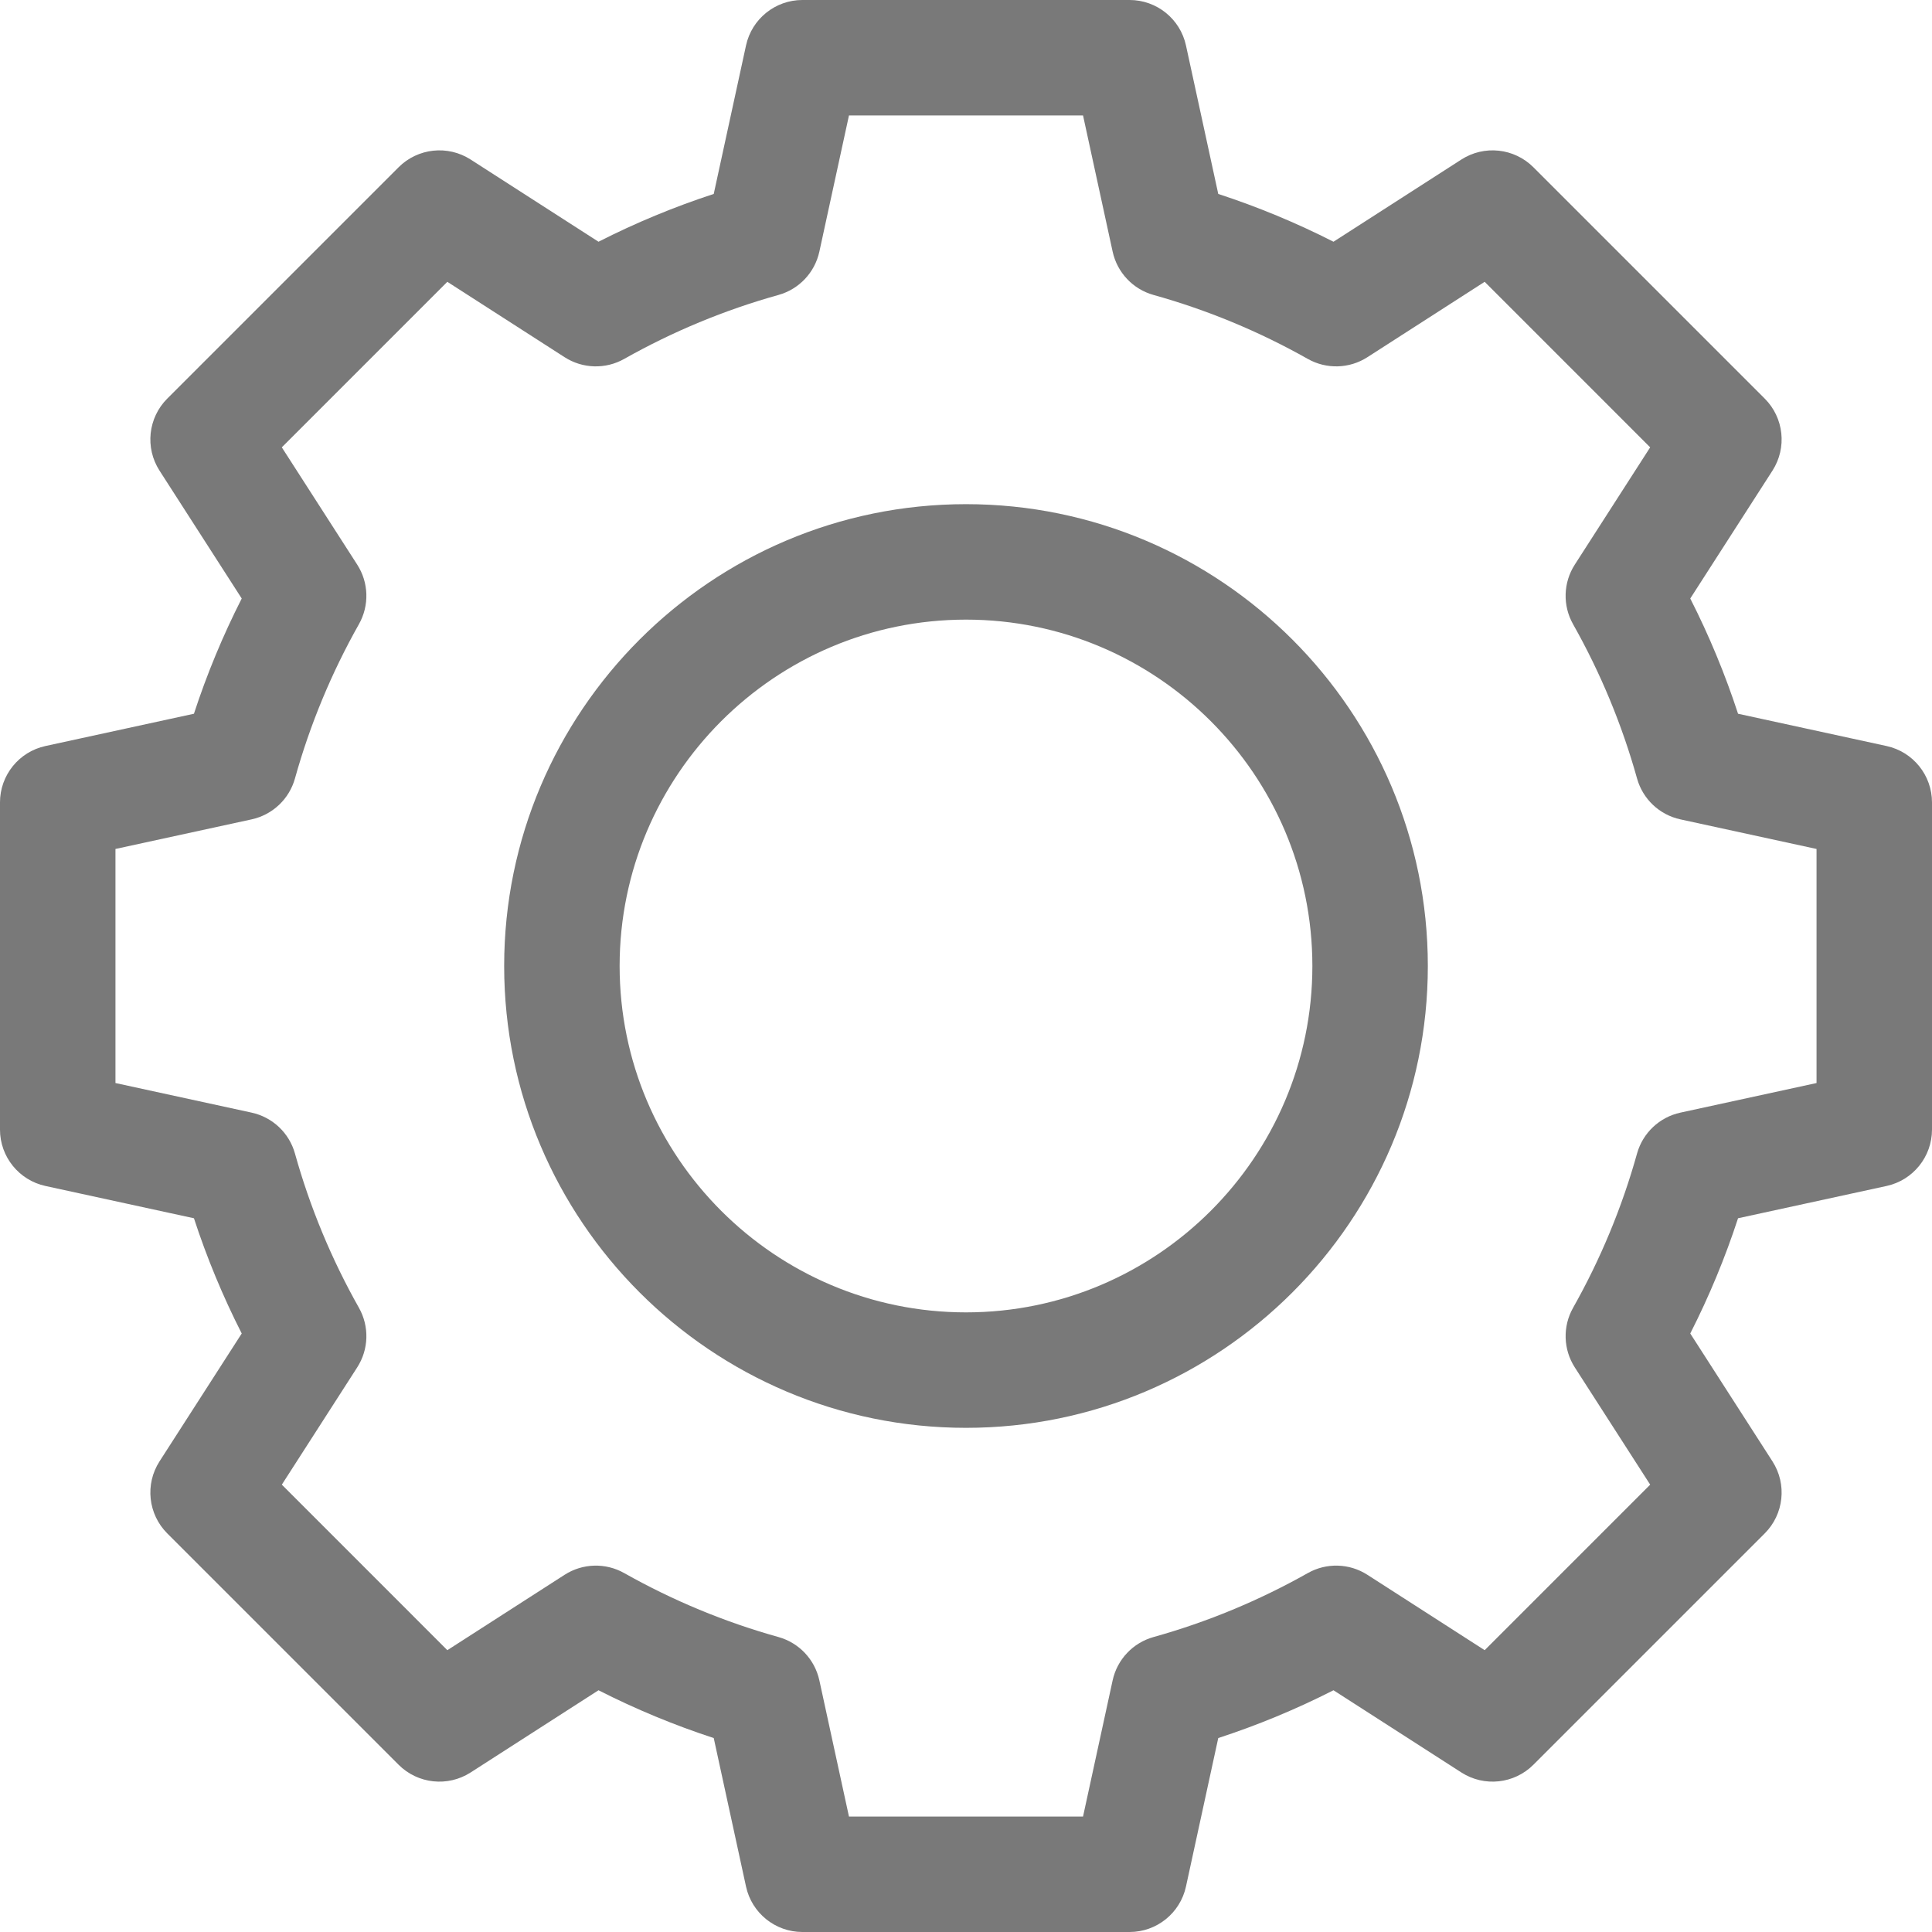
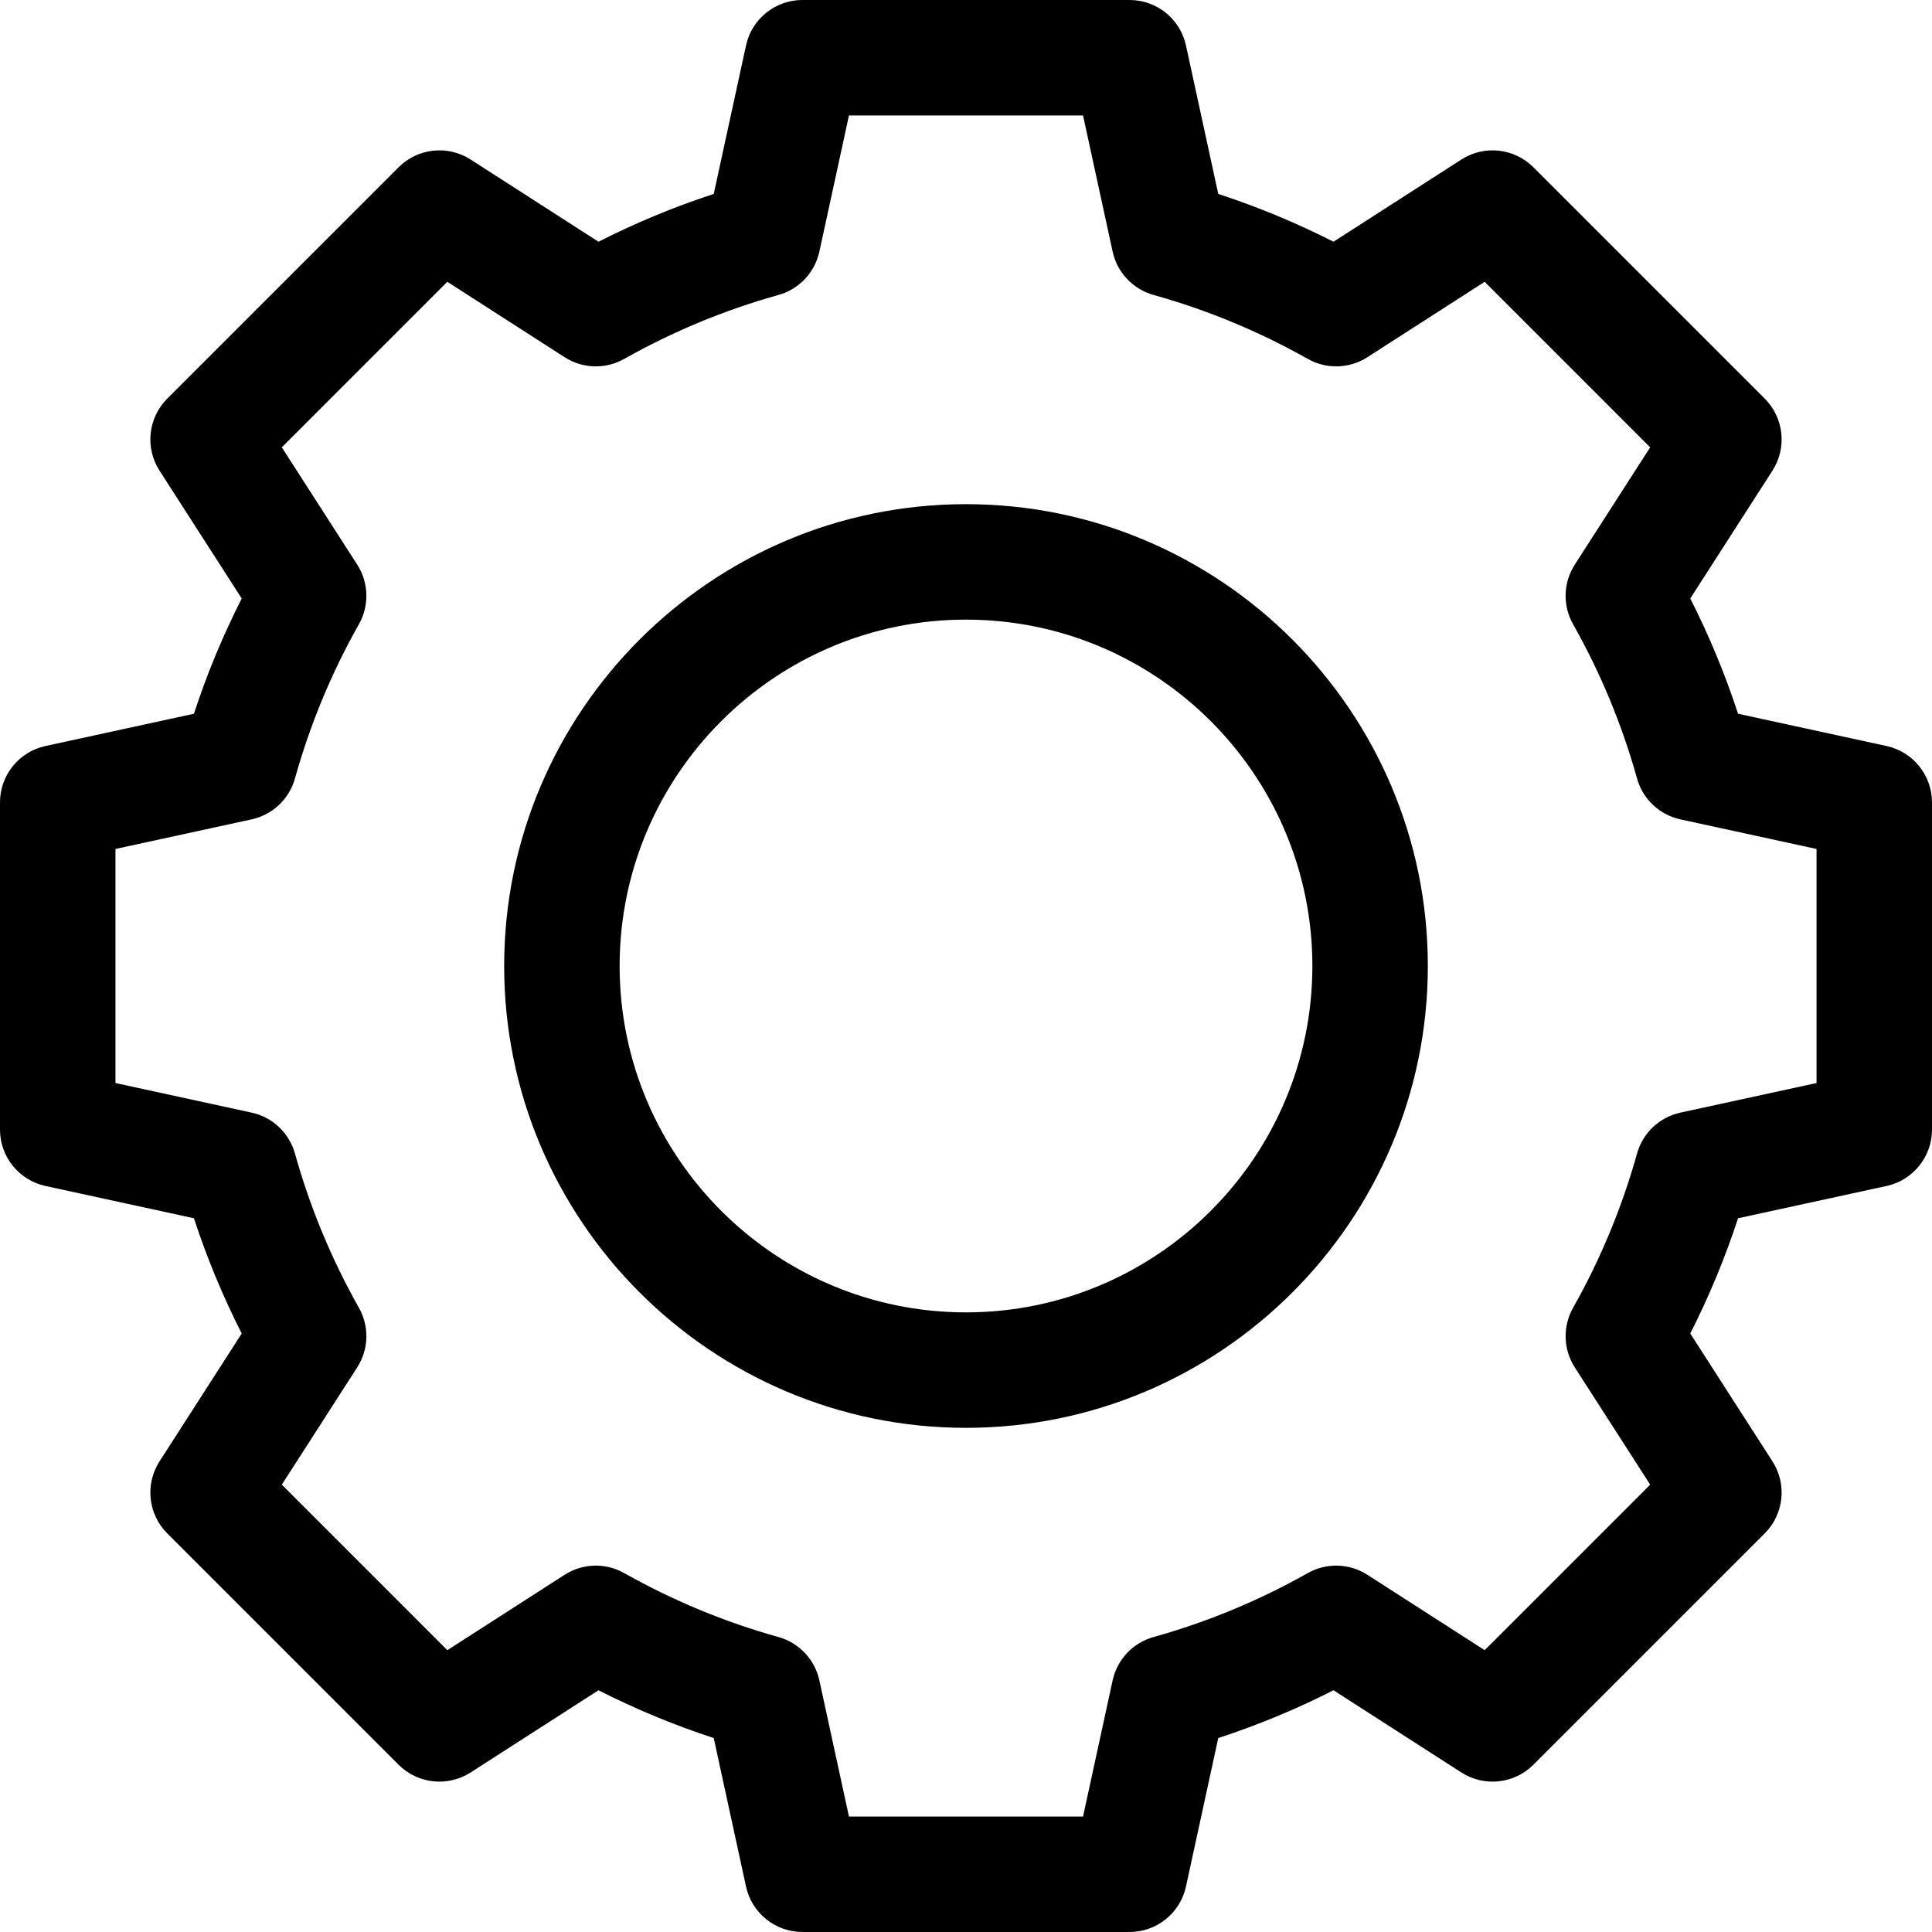
<svg xmlns="http://www.w3.org/2000/svg" height="512px" viewBox="0 0 512 512" width="512px" class="hovered-paths">
  <g>
-     <path d="m256 133.609c-67.484 0-122.391 54.906-122.391 122.391s54.906 122.391 122.391 122.391 122.391-54.906 122.391-122.391-54.906-122.391-122.391-122.391zm0 214.184c-50.613 0-91.793-41.18-91.793-91.793s41.18-91.793 91.793-91.793 91.793 41.18 91.793 91.793-41.18 91.793-91.793 91.793zm0 0" data-original="#000000" class="hovered-path active-path" data-old_color="#000000" fill="#797979" />
-     <path d="m499.953 197.703-39.352-8.555c-3.422-10.477-7.66-20.695-12.664-30.539l21.785-33.887c3.891-6.055 3.035-14.004-2.051-19.09l-61.305-61.305c-5.086-5.086-13.035-5.941-19.09-2.051l-33.887 21.785c-9.844-5.004-20.062-9.242-30.539-12.664l-8.555-39.352c-1.527-7.031-7.754-12.047-14.949-12.047h-86.695c-7.195 0-13.422 5.016-14.949 12.047l-8.555 39.352c-10.477 3.422-20.695 7.66-30.539 12.664l-33.887-21.785c-6.055-3.891-14.004-3.035-19.09 2.051l-61.305 61.305c-5.086 5.086-5.941 13.035-2.051 19.09l21.785 33.887c-5.004 9.844-9.242 20.062-12.664 30.539l-39.352 8.555c-7.031 1.531-12.047 7.754-12.047 14.949v86.695c0 7.195 5.016 13.418 12.047 14.949l39.352 8.555c3.422 10.477 7.66 20.695 12.664 30.539l-21.785 33.887c-3.891 6.055-3.035 14.004 2.051 19.09l61.305 61.305c5.086 5.086 13.035 5.941 19.09 2.051l33.887-21.785c9.844 5.004 20.062 9.242 30.539 12.664l8.555 39.352c1.527 7.031 7.754 12.047 14.949 12.047h86.695c7.195 0 13.422-5.016 14.949-12.047l8.555-39.352c10.477-3.422 20.695-7.66 30.539-12.664l33.887 21.785c6.055 3.891 14.004 3.039 19.09-2.051l61.305-61.305c5.086-5.086 5.941-13.035 2.051-19.09l-21.785-33.887c5.004-9.844 9.242-20.062 12.664-30.539l39.352-8.555c7.031-1.531 12.047-7.754 12.047-14.949v-86.695c0-7.195-5.016-13.418-12.047-14.949zm-18.551 89.312-36.082 7.844c-5.543 1.207-9.965 5.379-11.488 10.84-3.965 14.223-9.668 27.977-16.949 40.879-2.789 4.941-2.617 11.02.453 15.793l19.98 31.078-43.863 43.867-31.082-19.98c-4.773-3.07-10.852-3.242-15.789-.453-12.906 7.281-26.66 12.984-40.883 16.949-5.461 1.523-9.633 5.945-10.84 11.488l-7.844 36.082h-62.031l-7.844-36.082c-1.207-5.543-5.379-9.965-10.84-11.488-14.223-3.965-27.977-9.668-40.879-16.949-4.941-2.789-11.02-2.613-15.793.453l-31.078 19.98-43.863-43.867 19.977-31.078c3.07-4.773 3.246-10.852.457-15.793-7.281-12.902-12.984-26.656-16.953-40.879-1.523-5.461-5.941-9.633-11.484-10.84l-36.086-7.844v-62.031l36.082-7.844c5.543-1.207 9.965-5.379 11.488-10.84 3.965-14.223 9.668-27.977 16.949-40.879 2.789-4.941 2.617-11.02-.453-15.793l-19.98-31.078 43.863-43.867 31.082 19.98c4.773 3.07 10.852 3.242 15.789.453 12.906-7.281 26.66-12.984 40.883-16.949 5.461-1.523 9.633-5.945 10.84-11.488l7.844-36.082h62.031l7.844 36.082c1.207 5.543 5.379 9.965 10.84 11.488 14.223 3.965 27.977 9.668 40.879 16.949 4.941 2.789 11.02 2.613 15.793-.453l31.078-19.98 43.863 43.867-19.977 31.078c-3.07 4.773-3.246 10.852-.457 15.793 7.285 12.902 12.984 26.656 16.953 40.879 1.523 5.461 5.941 9.633 11.484 10.84l36.086 7.844zm0 0" data-original="#000000" class="hovered-path active-path" data-old_color="#000000" fill="#797979" />
+     <path d="m256 133.609c-67.484 0-122.391 54.906-122.391 122.391s54.906 122.391 122.391 122.391 122.391-54.906 122.391-122.391-54.906-122.391-122.391-122.391zm0 214.184c-50.613 0-91.793-41.18-91.793-91.793s41.18-91.793 91.793-91.793 91.793 41.18 91.793 91.793-41.18 91.793-91.793 91.793zm0 0" data-original="#000000" class="hovered-path active-path" data-old_color="#000000" fill="#000000" />
+     <path d="m499.953 197.703-39.352-8.555c-3.422-10.477-7.66-20.695-12.664-30.539l21.785-33.887c3.891-6.055 3.035-14.004-2.051-19.09l-61.305-61.305c-5.086-5.086-13.035-5.941-19.09-2.051l-33.887 21.785c-9.844-5.004-20.062-9.242-30.539-12.664l-8.555-39.352c-1.527-7.031-7.754-12.047-14.949-12.047h-86.695c-7.195 0-13.422 5.016-14.949 12.047l-8.555 39.352c-10.477 3.422-20.695 7.66-30.539 12.664l-33.887-21.785c-6.055-3.891-14.004-3.035-19.09 2.051l-61.305 61.305c-5.086 5.086-5.941 13.035-2.051 19.09l21.785 33.887c-5.004 9.844-9.242 20.062-12.664 30.539l-39.352 8.555c-7.031 1.531-12.047 7.754-12.047 14.949v86.695c0 7.195 5.016 13.418 12.047 14.949l39.352 8.555c3.422 10.477 7.66 20.695 12.664 30.539l-21.785 33.887c-3.891 6.055-3.035 14.004 2.051 19.09l61.305 61.305c5.086 5.086 13.035 5.941 19.09 2.051l33.887-21.785c9.844 5.004 20.062 9.242 30.539 12.664l8.555 39.352c1.527 7.031 7.754 12.047 14.949 12.047h86.695c7.195 0 13.422-5.016 14.949-12.047l8.555-39.352c10.477-3.422 20.695-7.66 30.539-12.664l33.887 21.785c6.055 3.891 14.004 3.039 19.09-2.051l61.305-61.305c5.086-5.086 5.941-13.035 2.051-19.09l-21.785-33.887c5.004-9.844 9.242-20.062 12.664-30.539l39.352-8.555c7.031-1.531 12.047-7.754 12.047-14.949v-86.695c0-7.195-5.016-13.418-12.047-14.949zm-18.551 89.312-36.082 7.844c-5.543 1.207-9.965 5.379-11.488 10.84-3.965 14.223-9.668 27.977-16.949 40.879-2.789 4.941-2.617 11.02.453 15.793l19.98 31.078-43.863 43.867-31.082-19.98c-4.773-3.07-10.852-3.242-15.789-.453-12.906 7.281-26.66 12.984-40.883 16.949-5.461 1.523-9.633 5.945-10.84 11.488l-7.844 36.082h-62.031l-7.844-36.082c-1.207-5.543-5.379-9.965-10.84-11.488-14.223-3.965-27.977-9.668-40.879-16.949-4.941-2.789-11.02-2.613-15.793.453l-31.078 19.98-43.863-43.867 19.977-31.078c3.07-4.773 3.246-10.852.457-15.793-7.281-12.902-12.984-26.656-16.953-40.879-1.523-5.461-5.941-9.633-11.484-10.84l-36.086-7.844v-62.031l36.082-7.844c5.543-1.207 9.965-5.379 11.488-10.84 3.965-14.223 9.668-27.977 16.949-40.879 2.789-4.941 2.617-11.02-.453-15.793l-19.98-31.078 43.863-43.867 31.082 19.98c4.773 3.07 10.852 3.242 15.789.453 12.906-7.281 26.66-12.984 40.883-16.949 5.461-1.523 9.633-5.945 10.84-11.488l7.844-36.082h62.031l7.844 36.082c1.207 5.543 5.379 9.965 10.84 11.488 14.223 3.965 27.977 9.668 40.879 16.949 4.941 2.789 11.02 2.613 15.793-.453l31.078-19.98 43.863 43.867-19.977 31.078c-3.07 4.773-3.246 10.852-.457 15.793 7.285 12.902 12.984 26.656 16.953 40.879 1.523 5.461 5.941 9.633 11.484 10.84l36.086 7.844zm0 0" data-original="#000000" class="hovered-path active-path" data-old_color="#000000" fill="#000000" />
  </g>
</svg>
